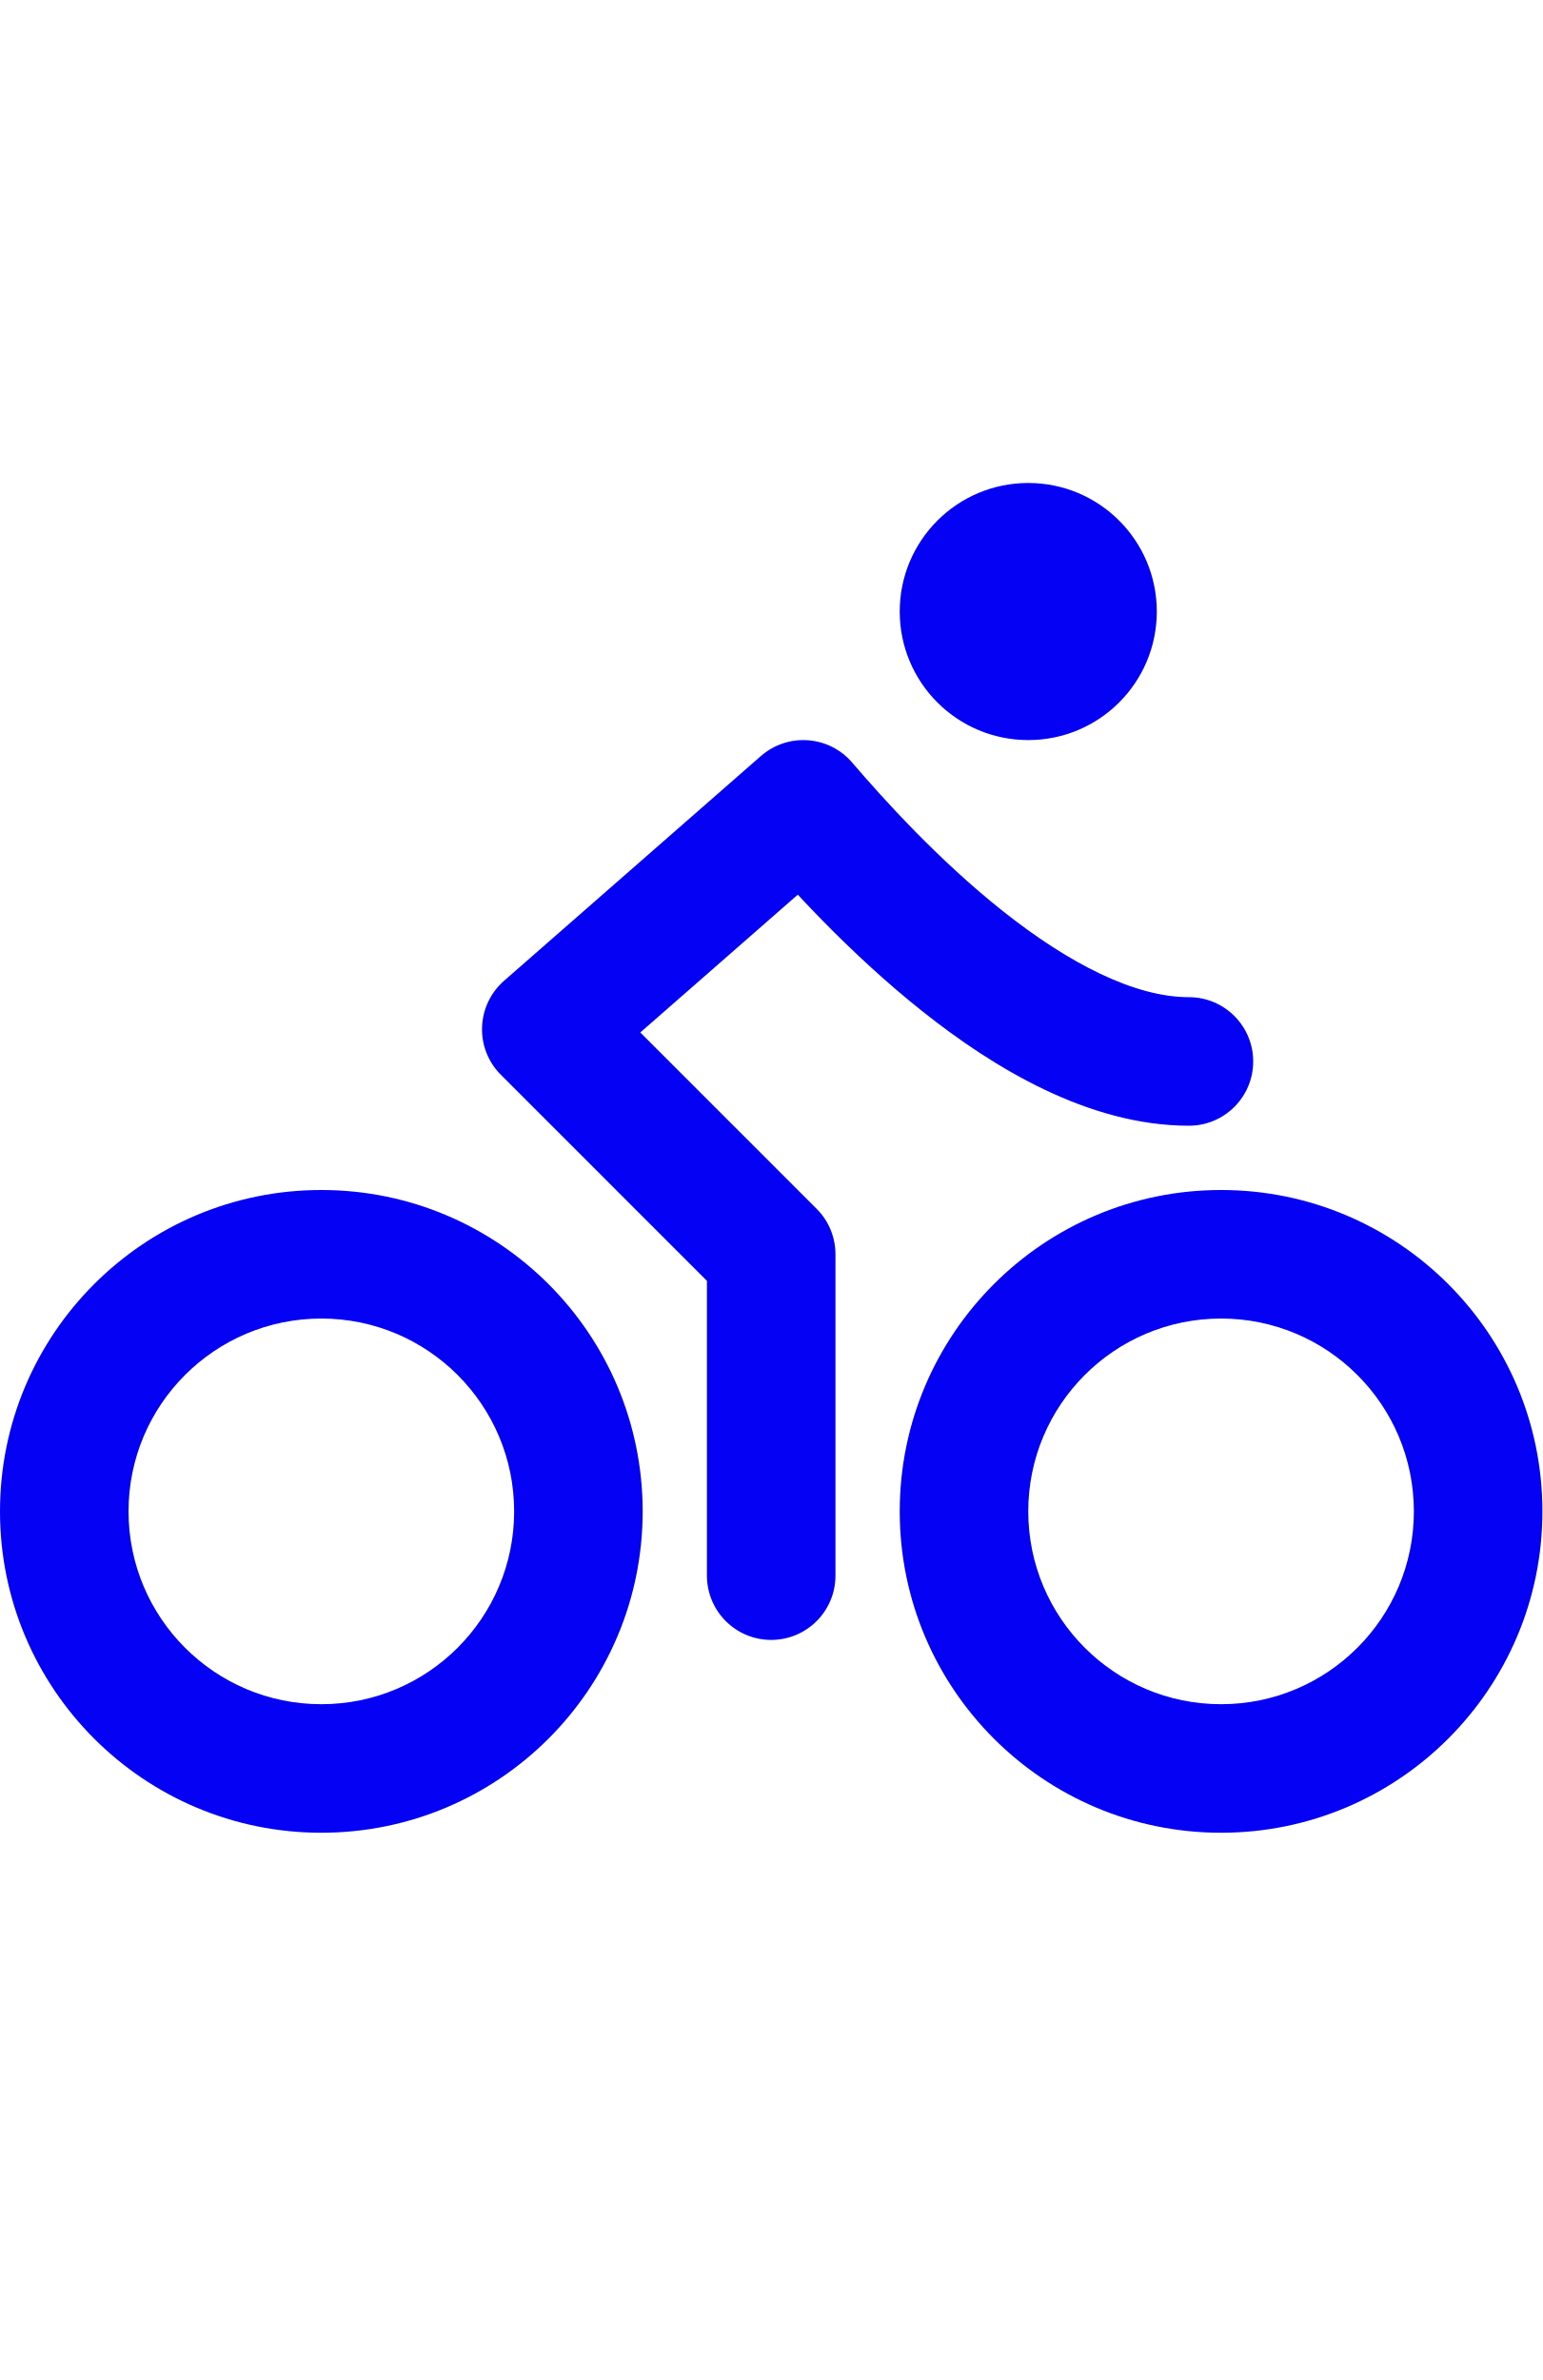
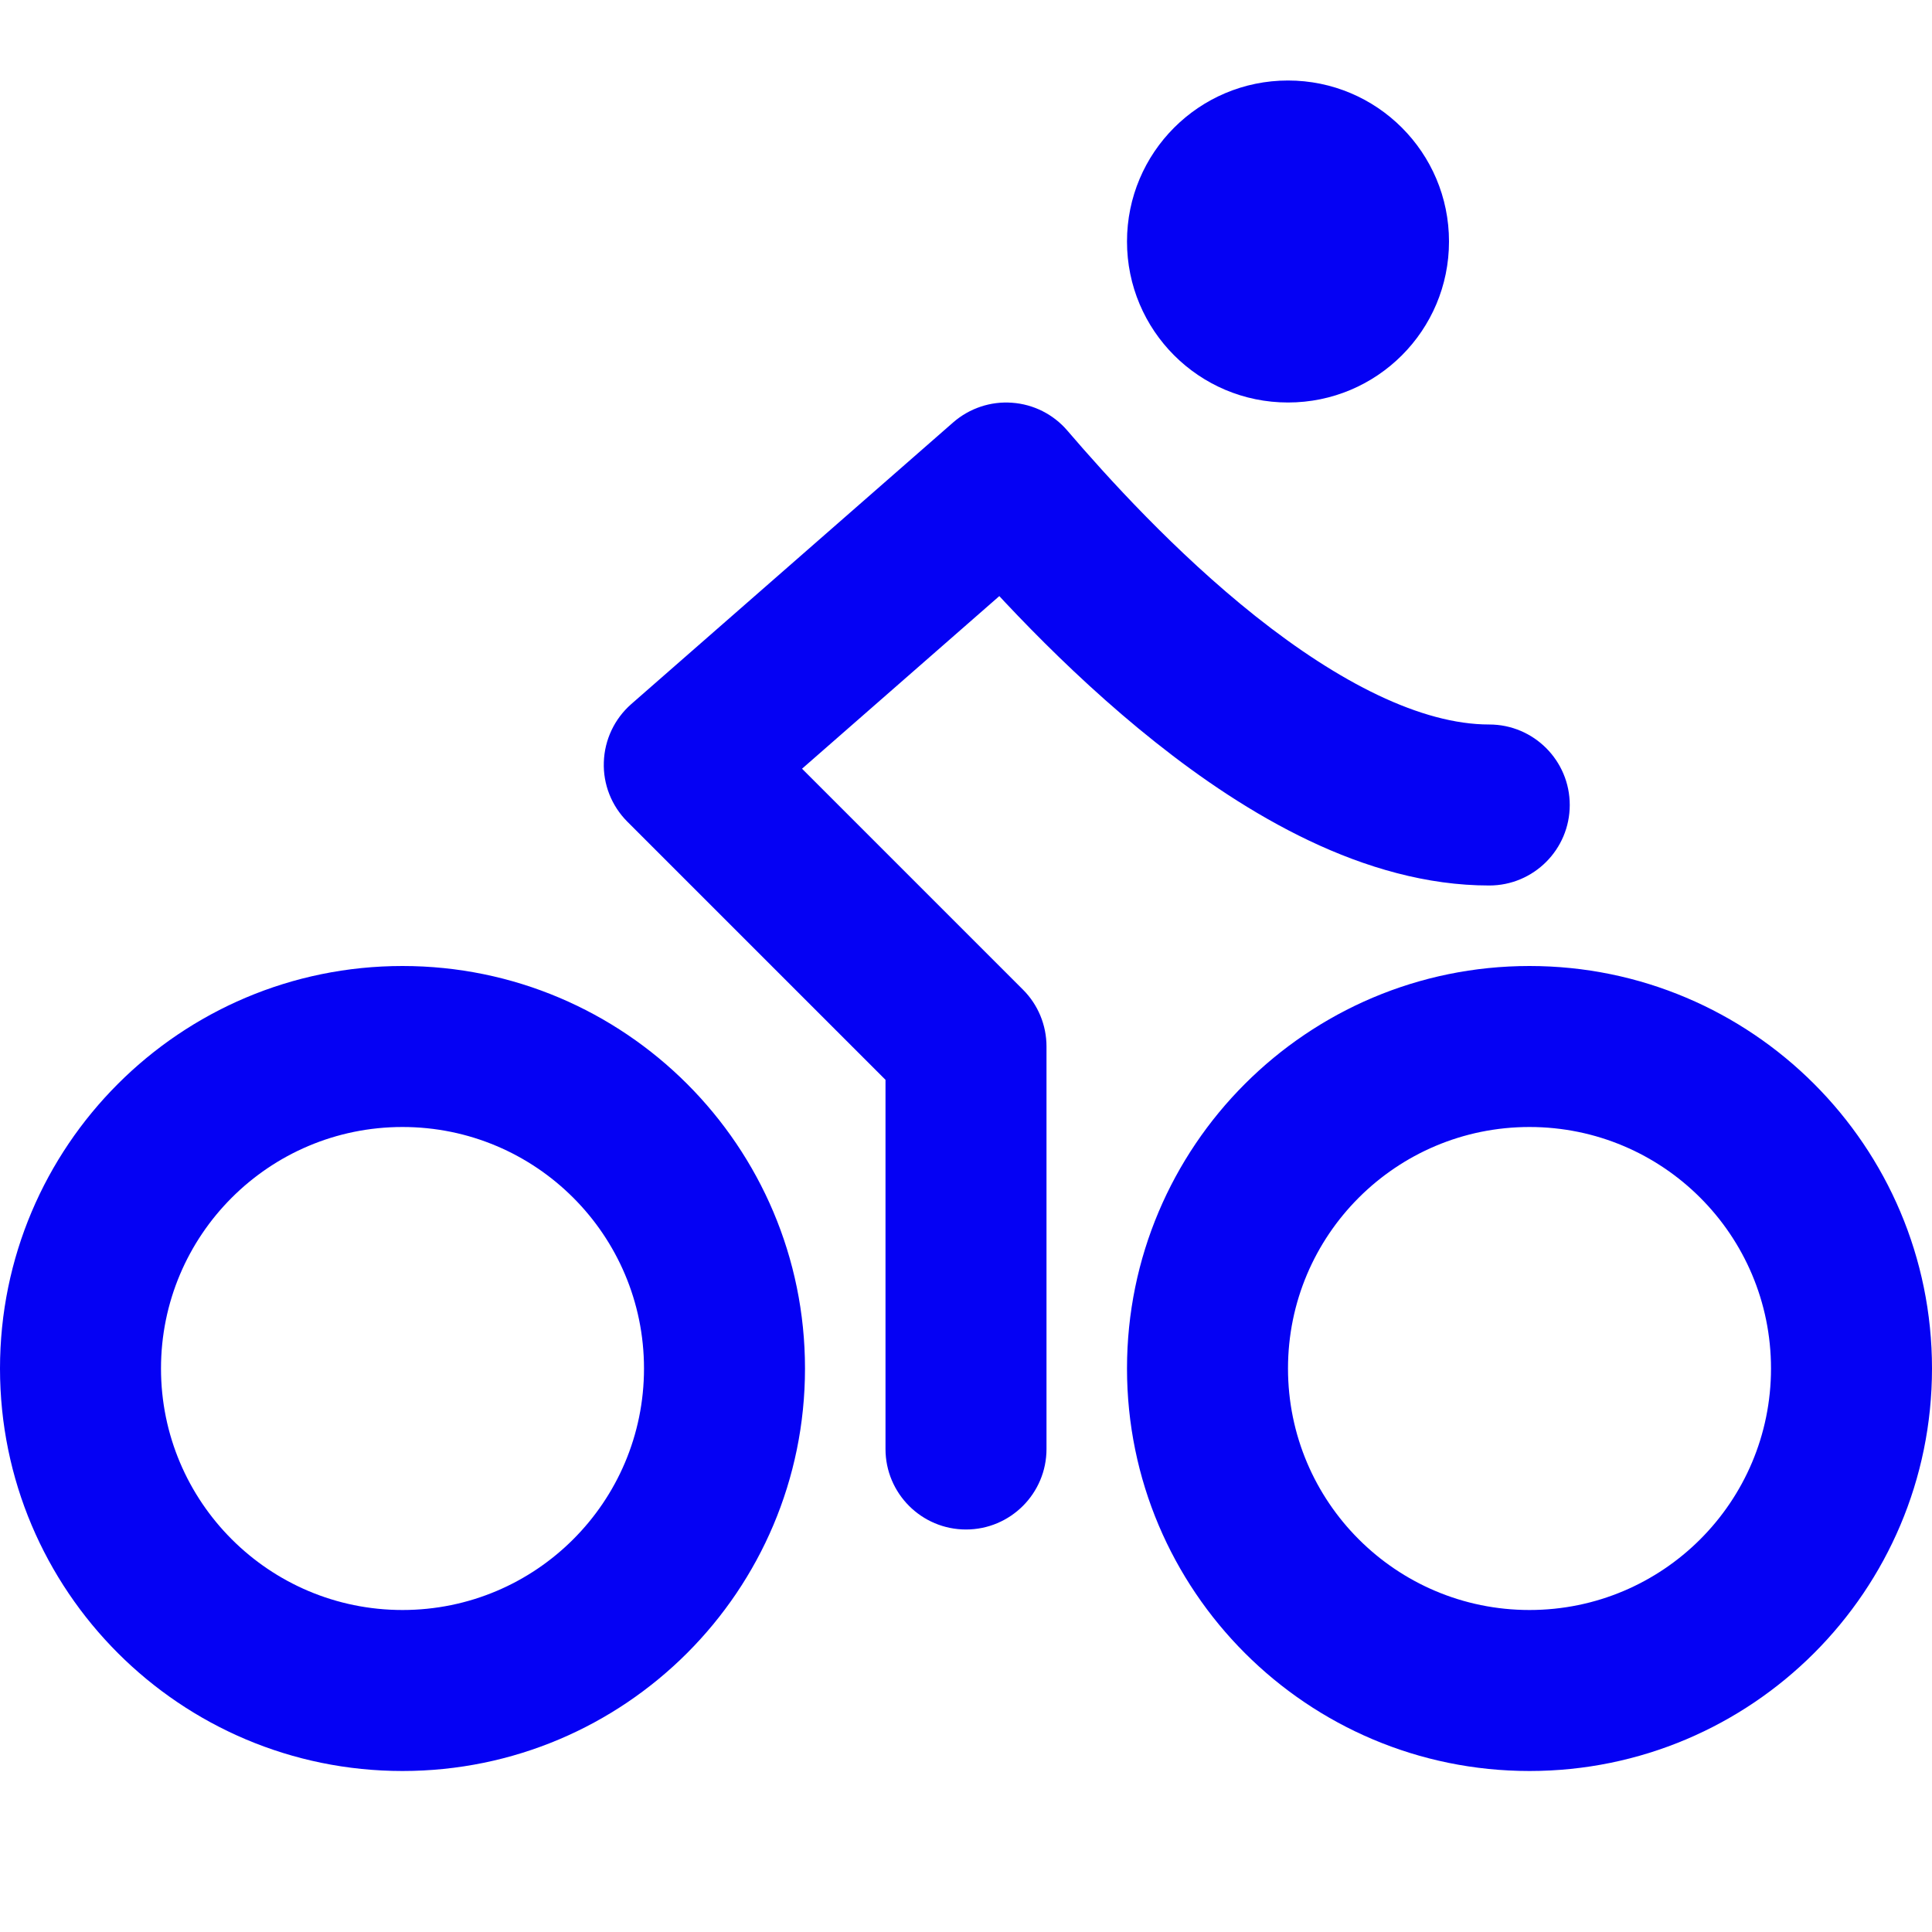
- <svg xmlns="http://www.w3.org/2000/svg" width="35px" height="54px" viewBox="0 0 24 24" fill="none">
+ <svg xmlns="http://www.w3.org/2000/svg" width="54px" height="54px" viewBox="0 0 24 24" fill="none">
  <g id="SVGRepo_bgCarrier" stroke-width="0" />
  <g id="SVGRepo_tracerCarrier" stroke-linecap="round" stroke-linejoin="round" />
  <g id="SVGRepo_iconCarrier">
    <path d="M11 18C11 18.552 11.448 19 12 19C12.552 19 13 18.552 13 18H11ZM12 13H13C13 12.735 12.895 12.48 12.707 12.293L12 13ZM8.5 9.5L7.841 8.747C7.633 8.93 7.51 9.19 7.501 9.467C7.491 9.743 7.597 10.011 7.793 10.207L8.5 9.5ZM12.5 6L13.259 5.349C13.085 5.146 12.838 5.022 12.572 5.003C12.305 4.983 12.042 5.072 11.841 5.247L12.5 6ZM18.5 11C19.052 11 19.5 10.552 19.5 10C19.5 9.448 19.052 9 18.5 9V11ZM8 17C8 18.657 6.657 20 5 20V22C7.761 22 10 19.761 10 17H8ZM5 20C3.343 20 2 18.657 2 17H0C0 19.761 2.239 22 5 22V20ZM2 17C2 15.343 3.343 14 5 14V12C2.239 12 0 14.239 0 17H2ZM5 14C6.657 14 8 15.343 8 17H10C10 14.239 7.761 12 5 12V14ZM13 18V13H11V18H13ZM12.707 12.293L9.207 8.793L7.793 10.207L11.293 13.707L12.707 12.293ZM9.159 10.253L13.159 6.753L11.841 5.247L7.841 8.747L9.159 10.253ZM11.741 6.651C12.254 7.25 13.203 8.307 14.353 9.22C15.467 10.106 16.945 11 18.5 11V9C17.655 9 16.633 8.478 15.597 7.655C14.597 6.86 13.746 5.917 13.259 5.349L11.741 6.651ZM22 17C22 18.657 20.657 20 19 20V22C21.761 22 24 19.761 24 17H22ZM19 20C17.343 20 16 18.657 16 17H14C14 19.761 16.239 22 19 22V20ZM16 17C16 15.343 17.343 14 19 14V12C16.239 12 14 14.239 14 17H16ZM19 14C20.657 14 22 15.343 22 17H24C24 14.239 21.761 12 19 12V14ZM16 3V5C17.105 5 18 4.105 18 3H16ZM16 3H14C14 4.105 14.895 5 16 5V3ZM16 3V1C14.895 1 14 1.895 14 3H16ZM16 3H18C18 1.895 17.105 1 16 1V3Z" fill="#0501f4" />
  </g>
</svg>
